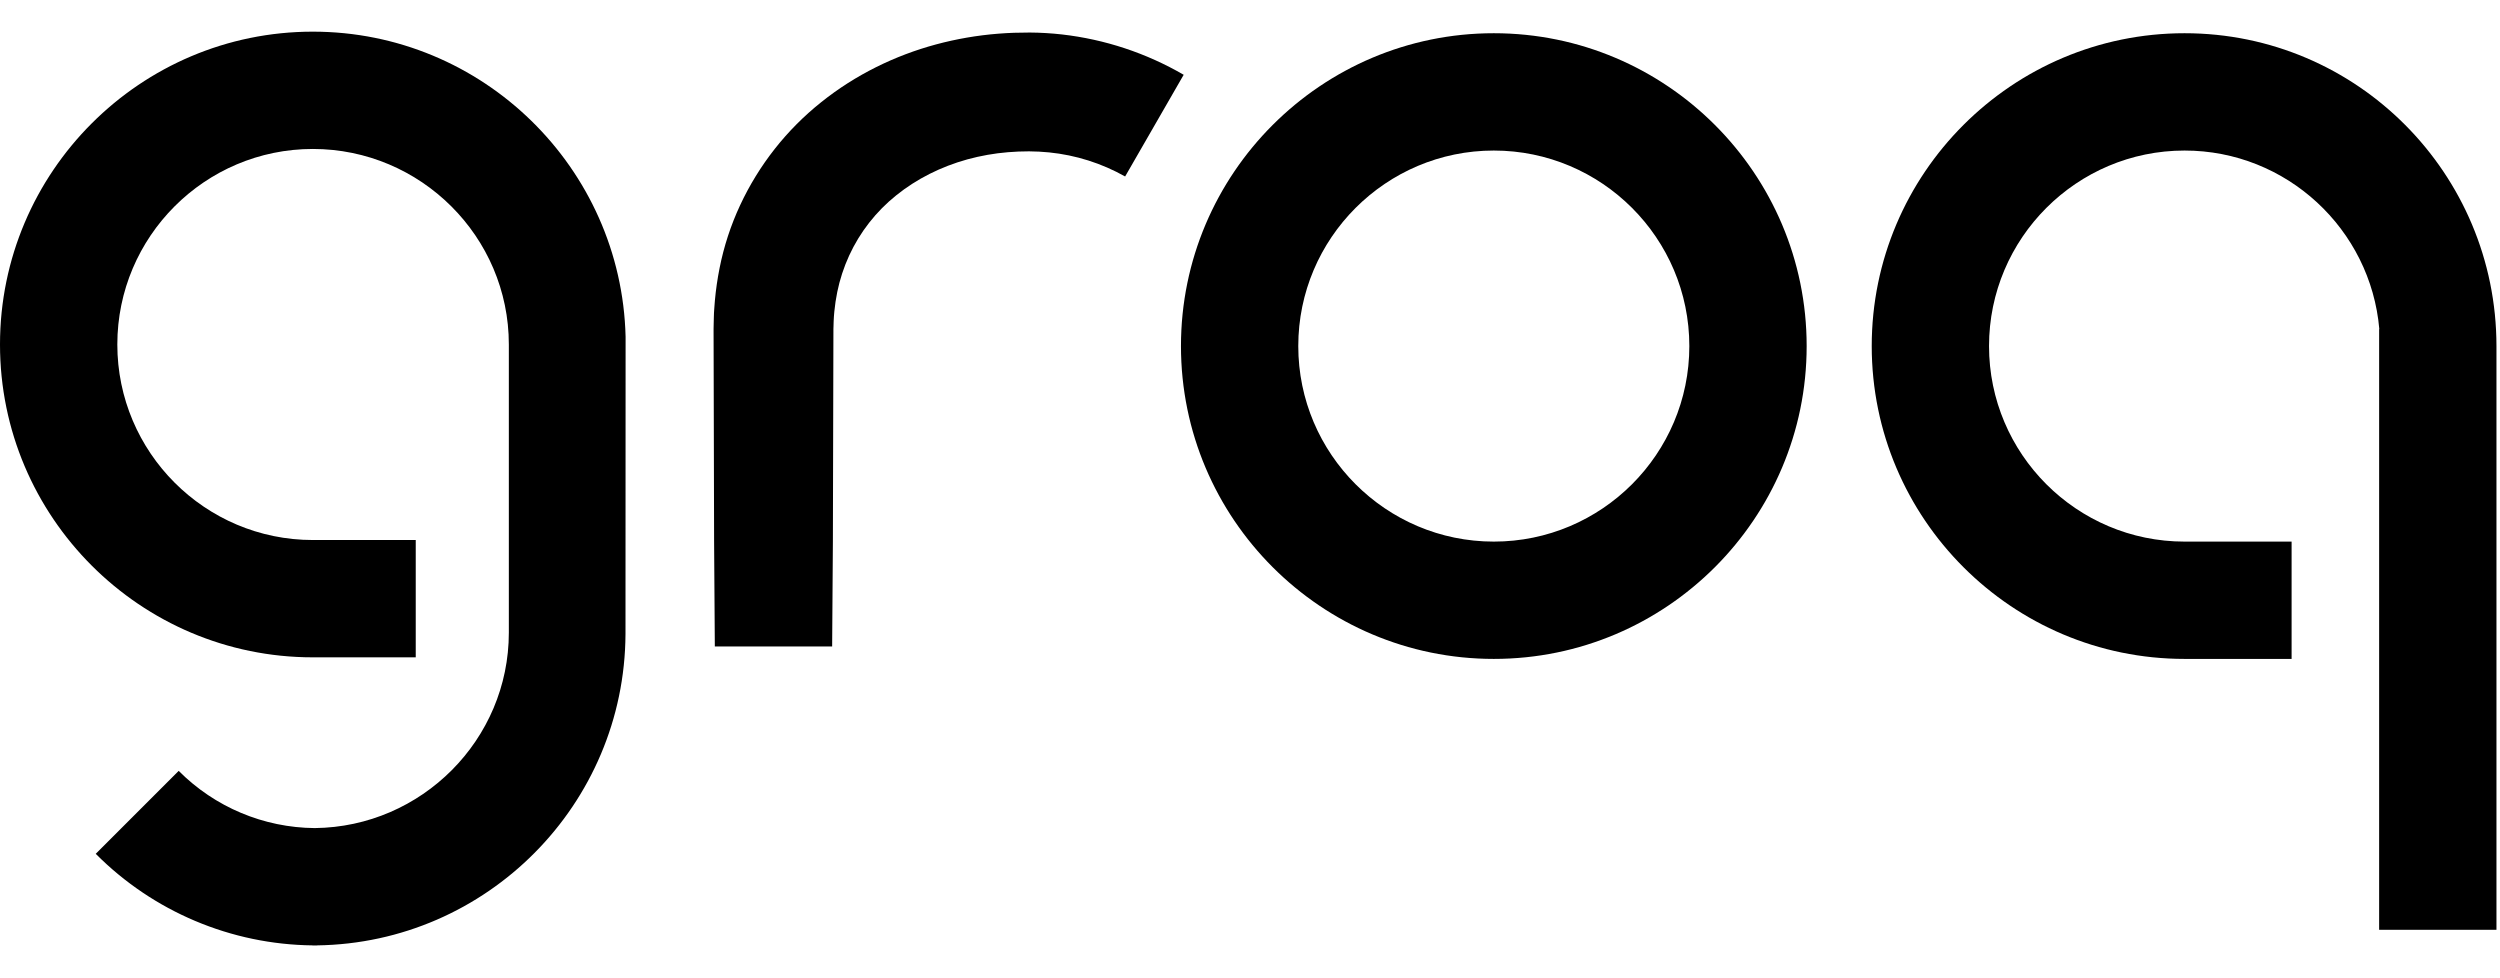
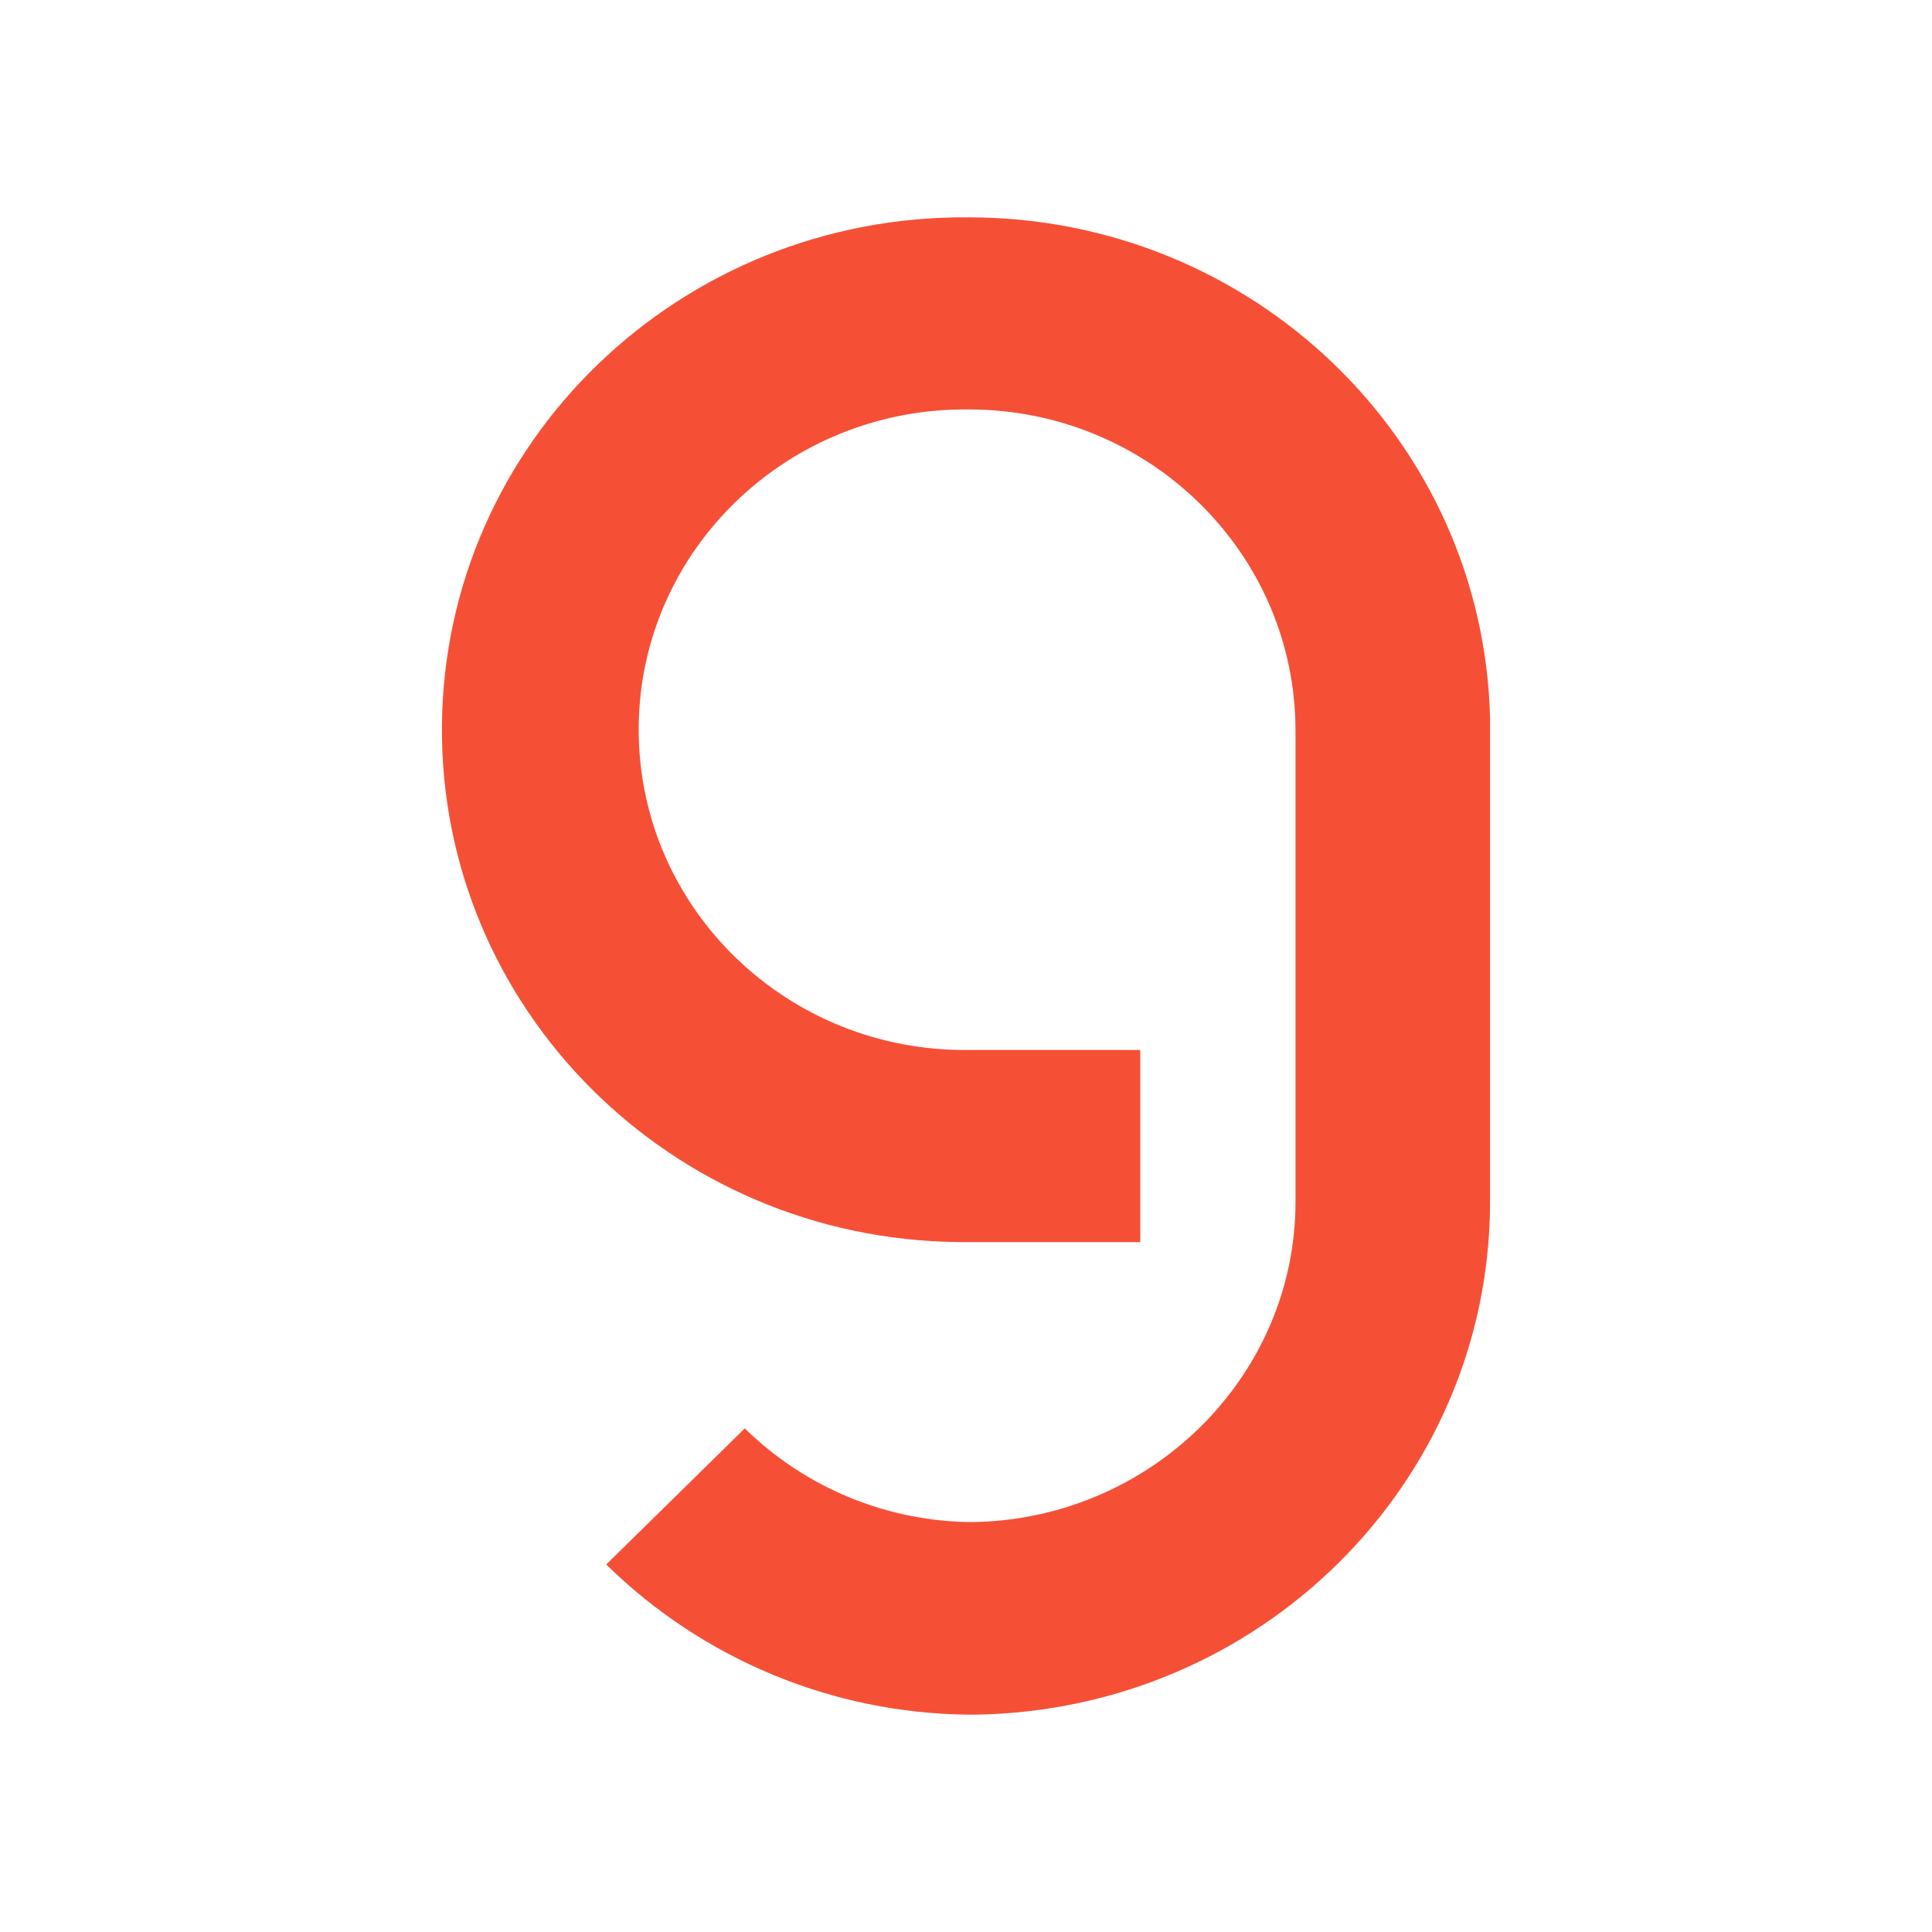
- <svg xmlns="http://www.w3.org/2000/svg" viewBox="0 32.25 142 55.5" fill="currentColor" preserveAspectRatio="xMidYMid meet">
-   <path d="M84.848 34.137c-9.798 0-17.769 7.971-17.769 17.77s7.971 17.769 17.769 17.769 17.77-7.971 17.77-17.769-7.972-17.77-17.77-17.77zm0 28.876c-6.124 0-11.106-4.983-11.106-11.106s4.982-11.106 11.106-11.106c6.124 0 11.106 4.982 11.106 11.106S90.973 63.013 84.848 63.013z" />
-   <path d="M60.315 34.206c-.607-.068-1.217-.104-1.827-.108-.304 0-.595.009-.893.014s-.594.033-.891.051c-1.197.094-2.382.299-3.541.611-2.329.629-4.574 1.723-6.515 3.277-1.97 1.57-3.548 3.575-4.611 5.859-.53 1.138-.921 2.336-1.165 3.567-.121.608-.21 1.222-.266 1.84-.02.307-.055.615-.059.921l-.011.459-.005.23v.19l.015 5.951.015 5.951.041 5.95h6.664l.042-5.95.015-5.952.015-5.951v-.182l.005-.142.008-.285c0-.191.028-.375.039-.564.036-.37.091-.738.165-1.102.146-.716.374-1.413.678-2.077.613-1.332 1.528-2.502 2.673-3.419 1.156-.932 2.541-1.628 4.038-2.042.757-.207 1.532-.344 2.314-.408.198-.011.395-.03.594-.037.199-.007.402-.013.595-.012.383 0 .76.025 1.142.06 1.518.153 2.989.619 4.318 1.368l3.326-5.776C65.108 35.263 62.753 34.484 60.315 34.206z" />
-   <path d="M17.77 34.048C7.971 34.048 0 42.019 0 51.817s7.971 17.77 17.77 17.77h5.844v-6.664H17.77c-6.124 0-11.106-4.982-11.106-11.106s4.982-11.106 11.106-11.106 11.132 4.982 11.132 11.106v16.365c0 6.084-4.954 11.039-11.023 11.103-2.904-.024-5.681-1.191-7.729-3.25l-4.712 4.712c3.266 3.283 7.691 5.151 12.321 5.201v.003c.04 0 .08 0 .119 0h.125v-.003c9.659-.131 17.48-8.005 17.525-17.686l.006-16.881C35.302 41.785 27.422 34.048 17.77 34.048z" />
-   <path d="M124.083 34.137c-9.798 0-17.769 7.971-17.769 17.77s7.971 17.769 17.769 17.769h6.08v-6.663h-6.08c-6.124 0-11.106-4.983-11.106-11.106s4.982-11.106 11.106-11.106c5.799 0 10.572 4.468 11.062 10.143h-.01v34.12h6.664V51.907C141.797 42.108 133.881 34.137 124.083 34.137z" />
+ <svg xmlns="http://www.w3.org/2000/svg" width="24" height="24" viewBox="0 0 40 40">
+   <path d="M20.056 4.5C14.084 4.446 9.206 9.15 9.15 15.011C9.096 20.873 13.886 25.662 19.858 25.716H23.608V21.739H20.056C16.325 21.782 13.267 18.847 13.224 15.183C13.179 11.522 16.17 8.521 19.901 8.477H20.056C23.787 8.477 26.811 11.446 26.822 15.108V24.881C26.822 28.511 23.808 31.468 20.121 31.513C18.362 31.501 16.676 30.805 15.42 29.573L12.551 32.391C14.553 34.357 17.239 35.471 20.045 35.5H20.188C26.082 35.413 30.817 30.721 30.85 24.935V14.86C30.706 9.093 25.916 4.5 20.056 4.5Z" fill="#F55036" />
</svg>
